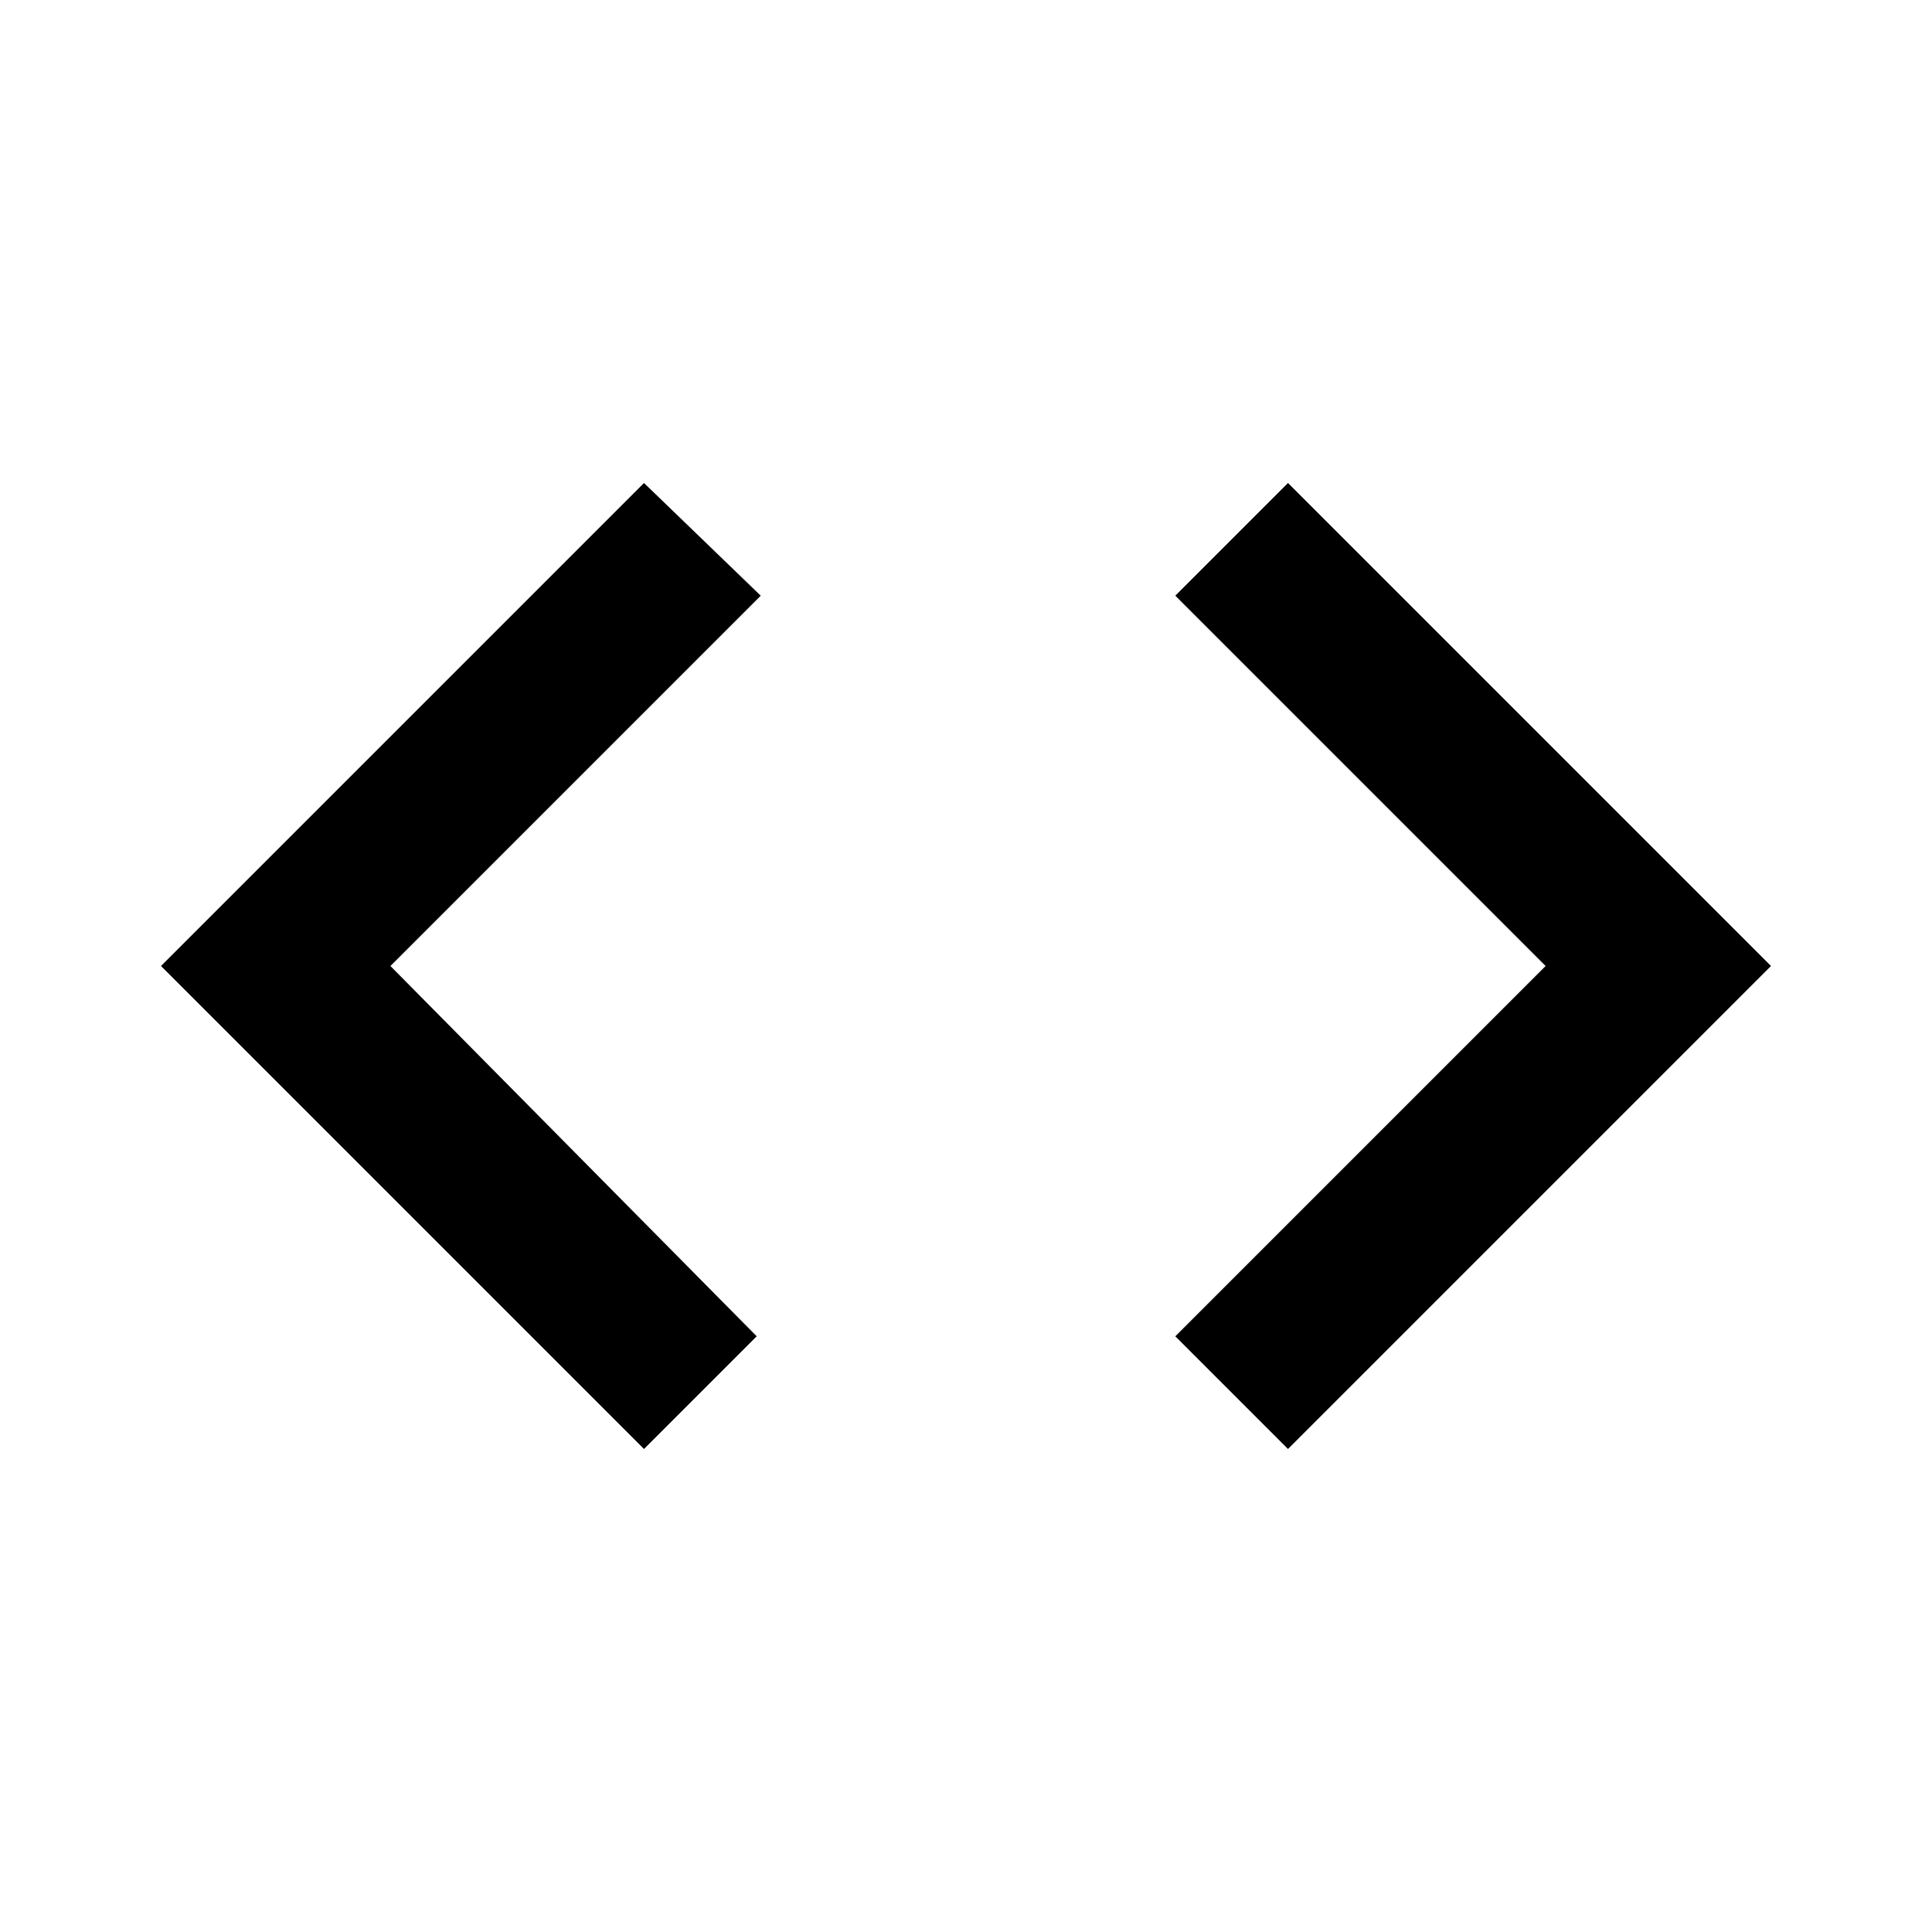
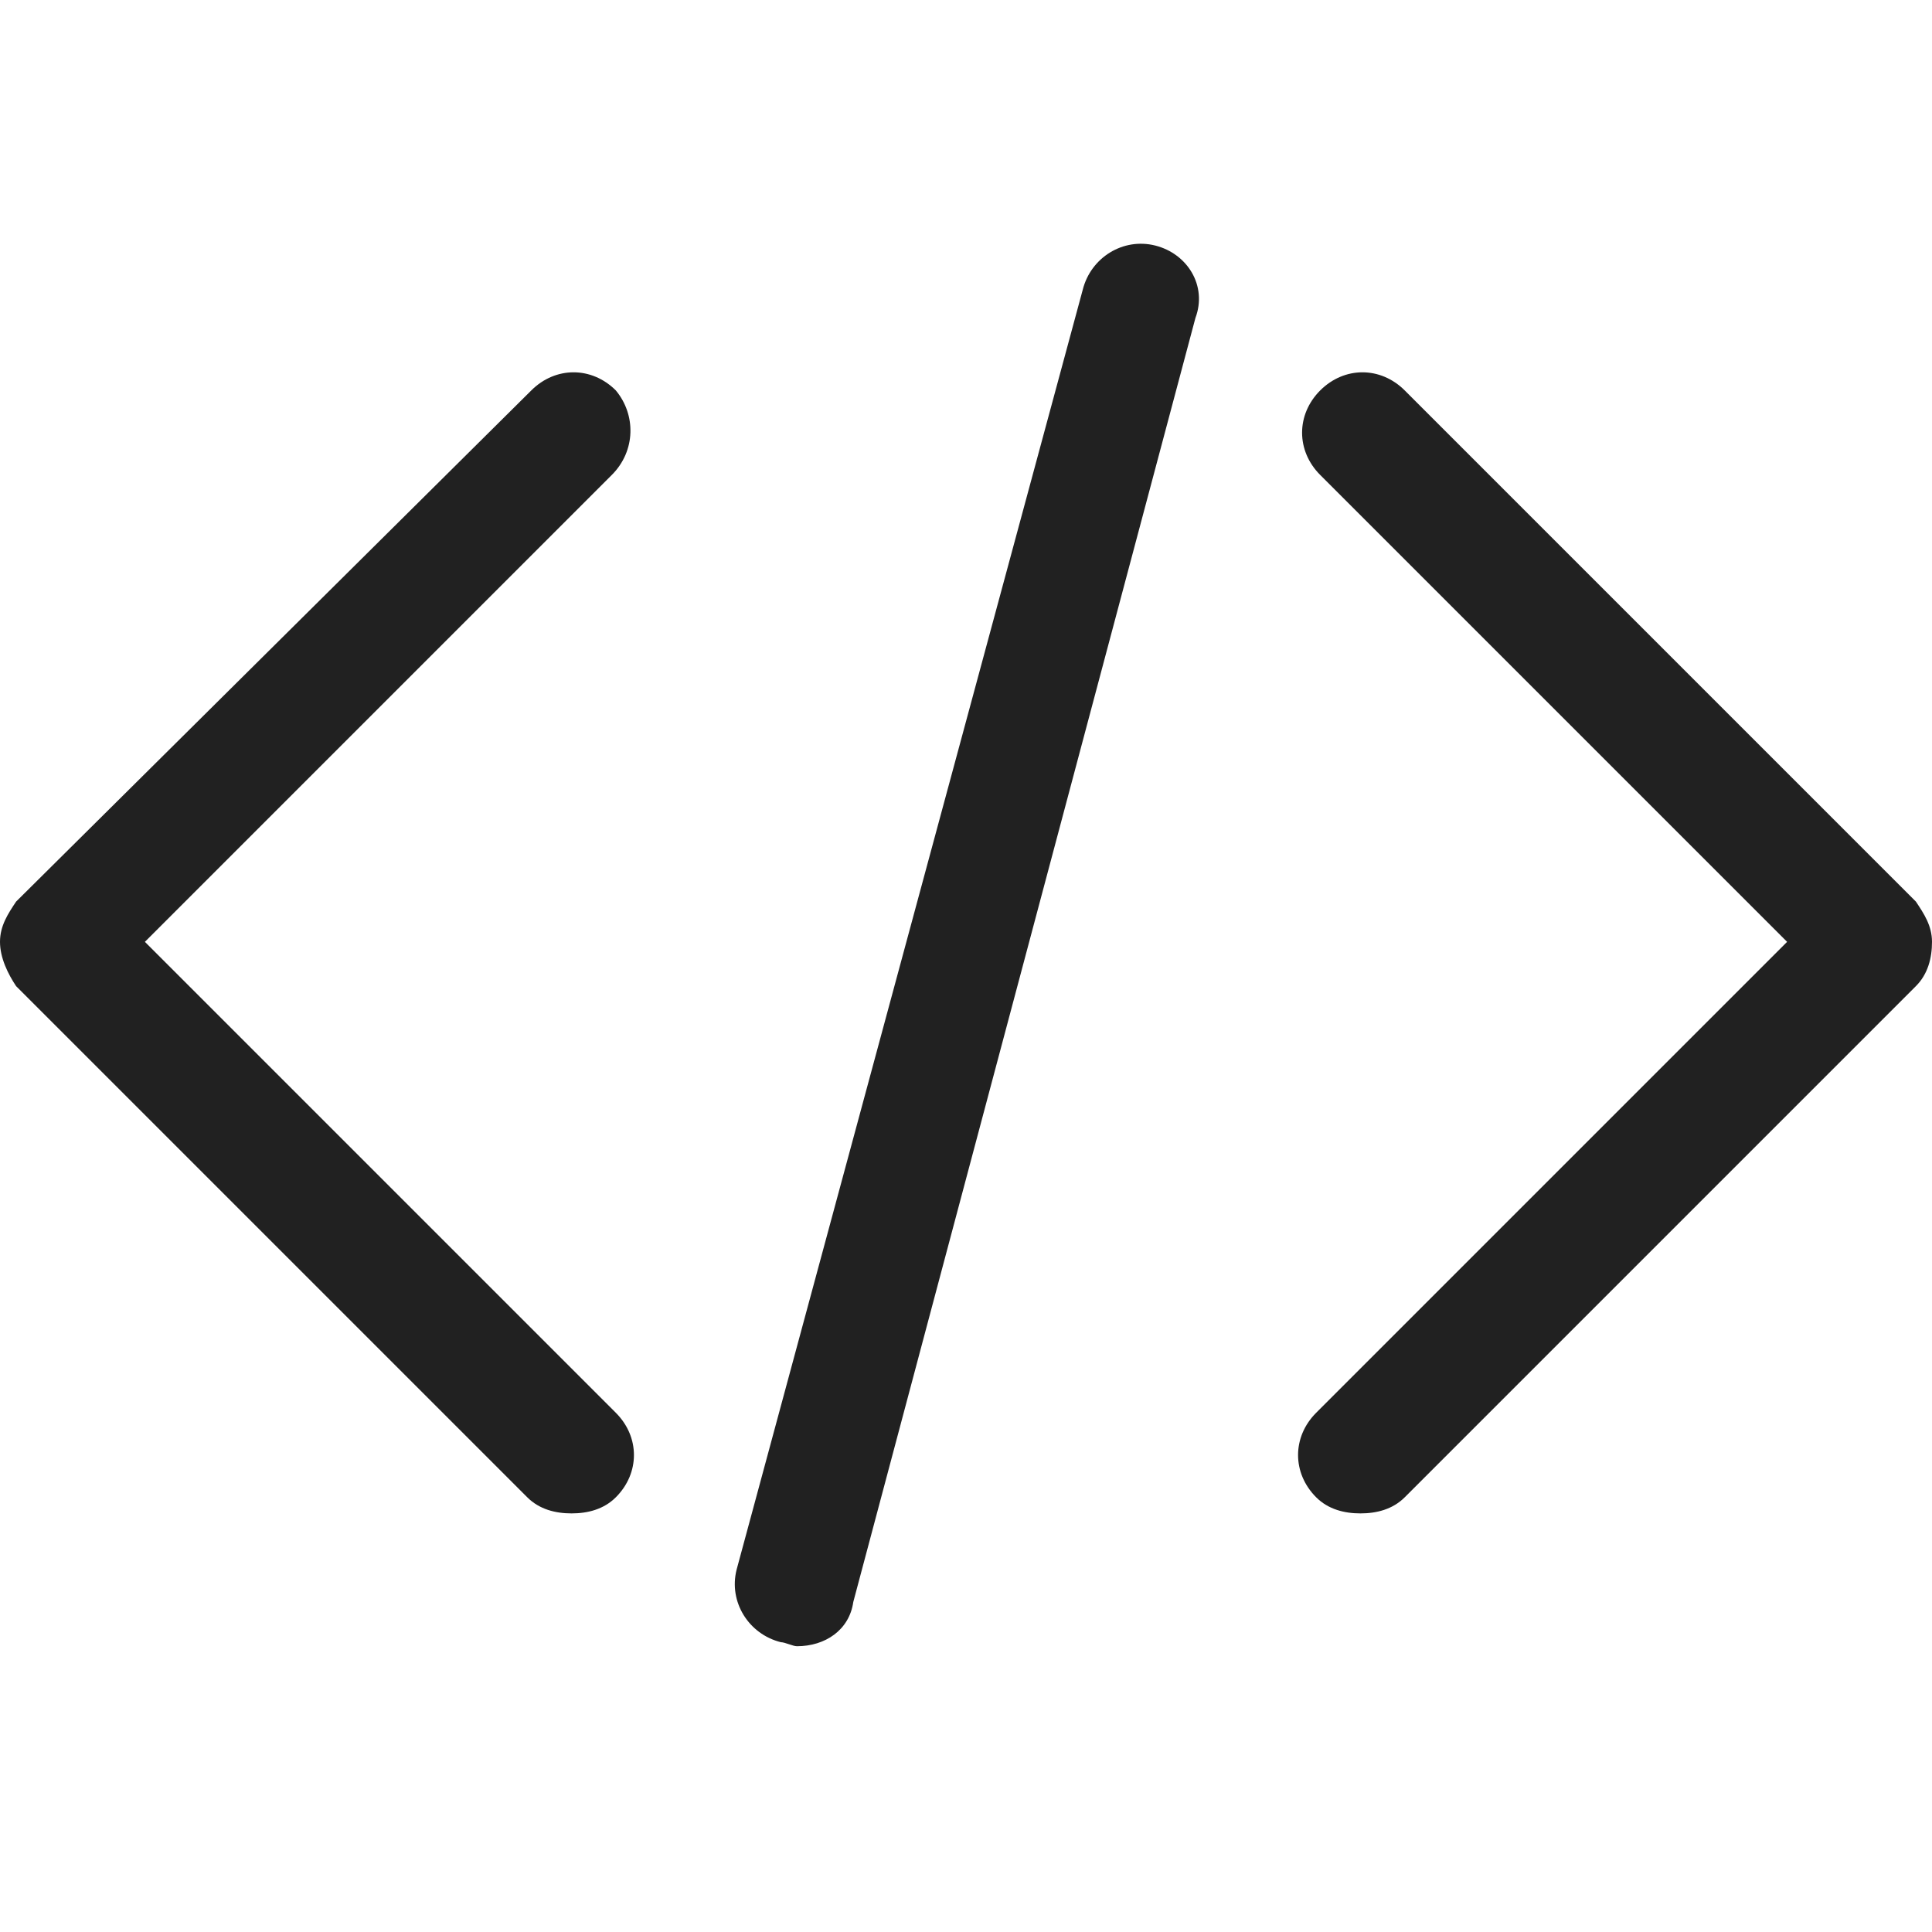
- <svg xmlns="http://www.w3.org/2000/svg" t="1727325809945" class="icon" viewBox="0 0 1024 1024" version="1.1" p-id="5288" width="200" height="200">
-   <path d="M401.067 708.267L206.933 512l196.267-196.267L341.333 256 85.333 512l256 256 59.733-59.733z m221.867 0l196.267-196.267-196.267-196.267L682.667 256l256 256-256 256-59.733-59.733z" p-id="5289" />
+ <svg xmlns="http://www.w3.org/2000/svg" t="1728231206824" class="icon" viewBox="0 0 1024 1024" version="1.1" p-id="4274" width="200" height="200">
+   <path d="M612.267 130.133c-17.067-4.267-34.133 6.4-38.4 23.467L390.4 832c-4.267 17.067 6.4 34.133 23.467 38.4 2.133 0 6.4 2.133 8.533 2.133 14.933 0 27.733-8.533 29.867-23.467l181.333-680.533c6.4-17.067-4.267-34.133-21.333-38.4zM1015.467 477.867L744.533 206.933c-12.8-12.8-32-12.8-44.8 0-12.8 12.8-12.8 32 0 44.8l247.467 247.467-249.6 249.6c-12.8 12.8-12.8 32 0 44.8 6.4 6.4 14.933 8.533 23.467 8.533s17.067-2.133 23.467-8.533l270.933-270.933c6.4-6.4 8.533-14.933 8.533-23.467s-4.267-14.933-8.533-21.333zM326.4 206.933c-12.8-12.8-32-12.8-44.8 0L8.533 477.867c-4.267 6.4-8.533 12.8-8.533 21.333s4.267 17.067 8.533 23.467l270.933 270.933c6.4 6.4 14.933 8.533 23.467 8.533s17.067-2.133 23.467-8.533c12.8-12.8 12.8-32 0-44.8L76.8 499.2l247.467-247.467c12.8-12.8 12.8-32 2.133-44.8z" fill="#212121" p-id="4275" />
</svg>
